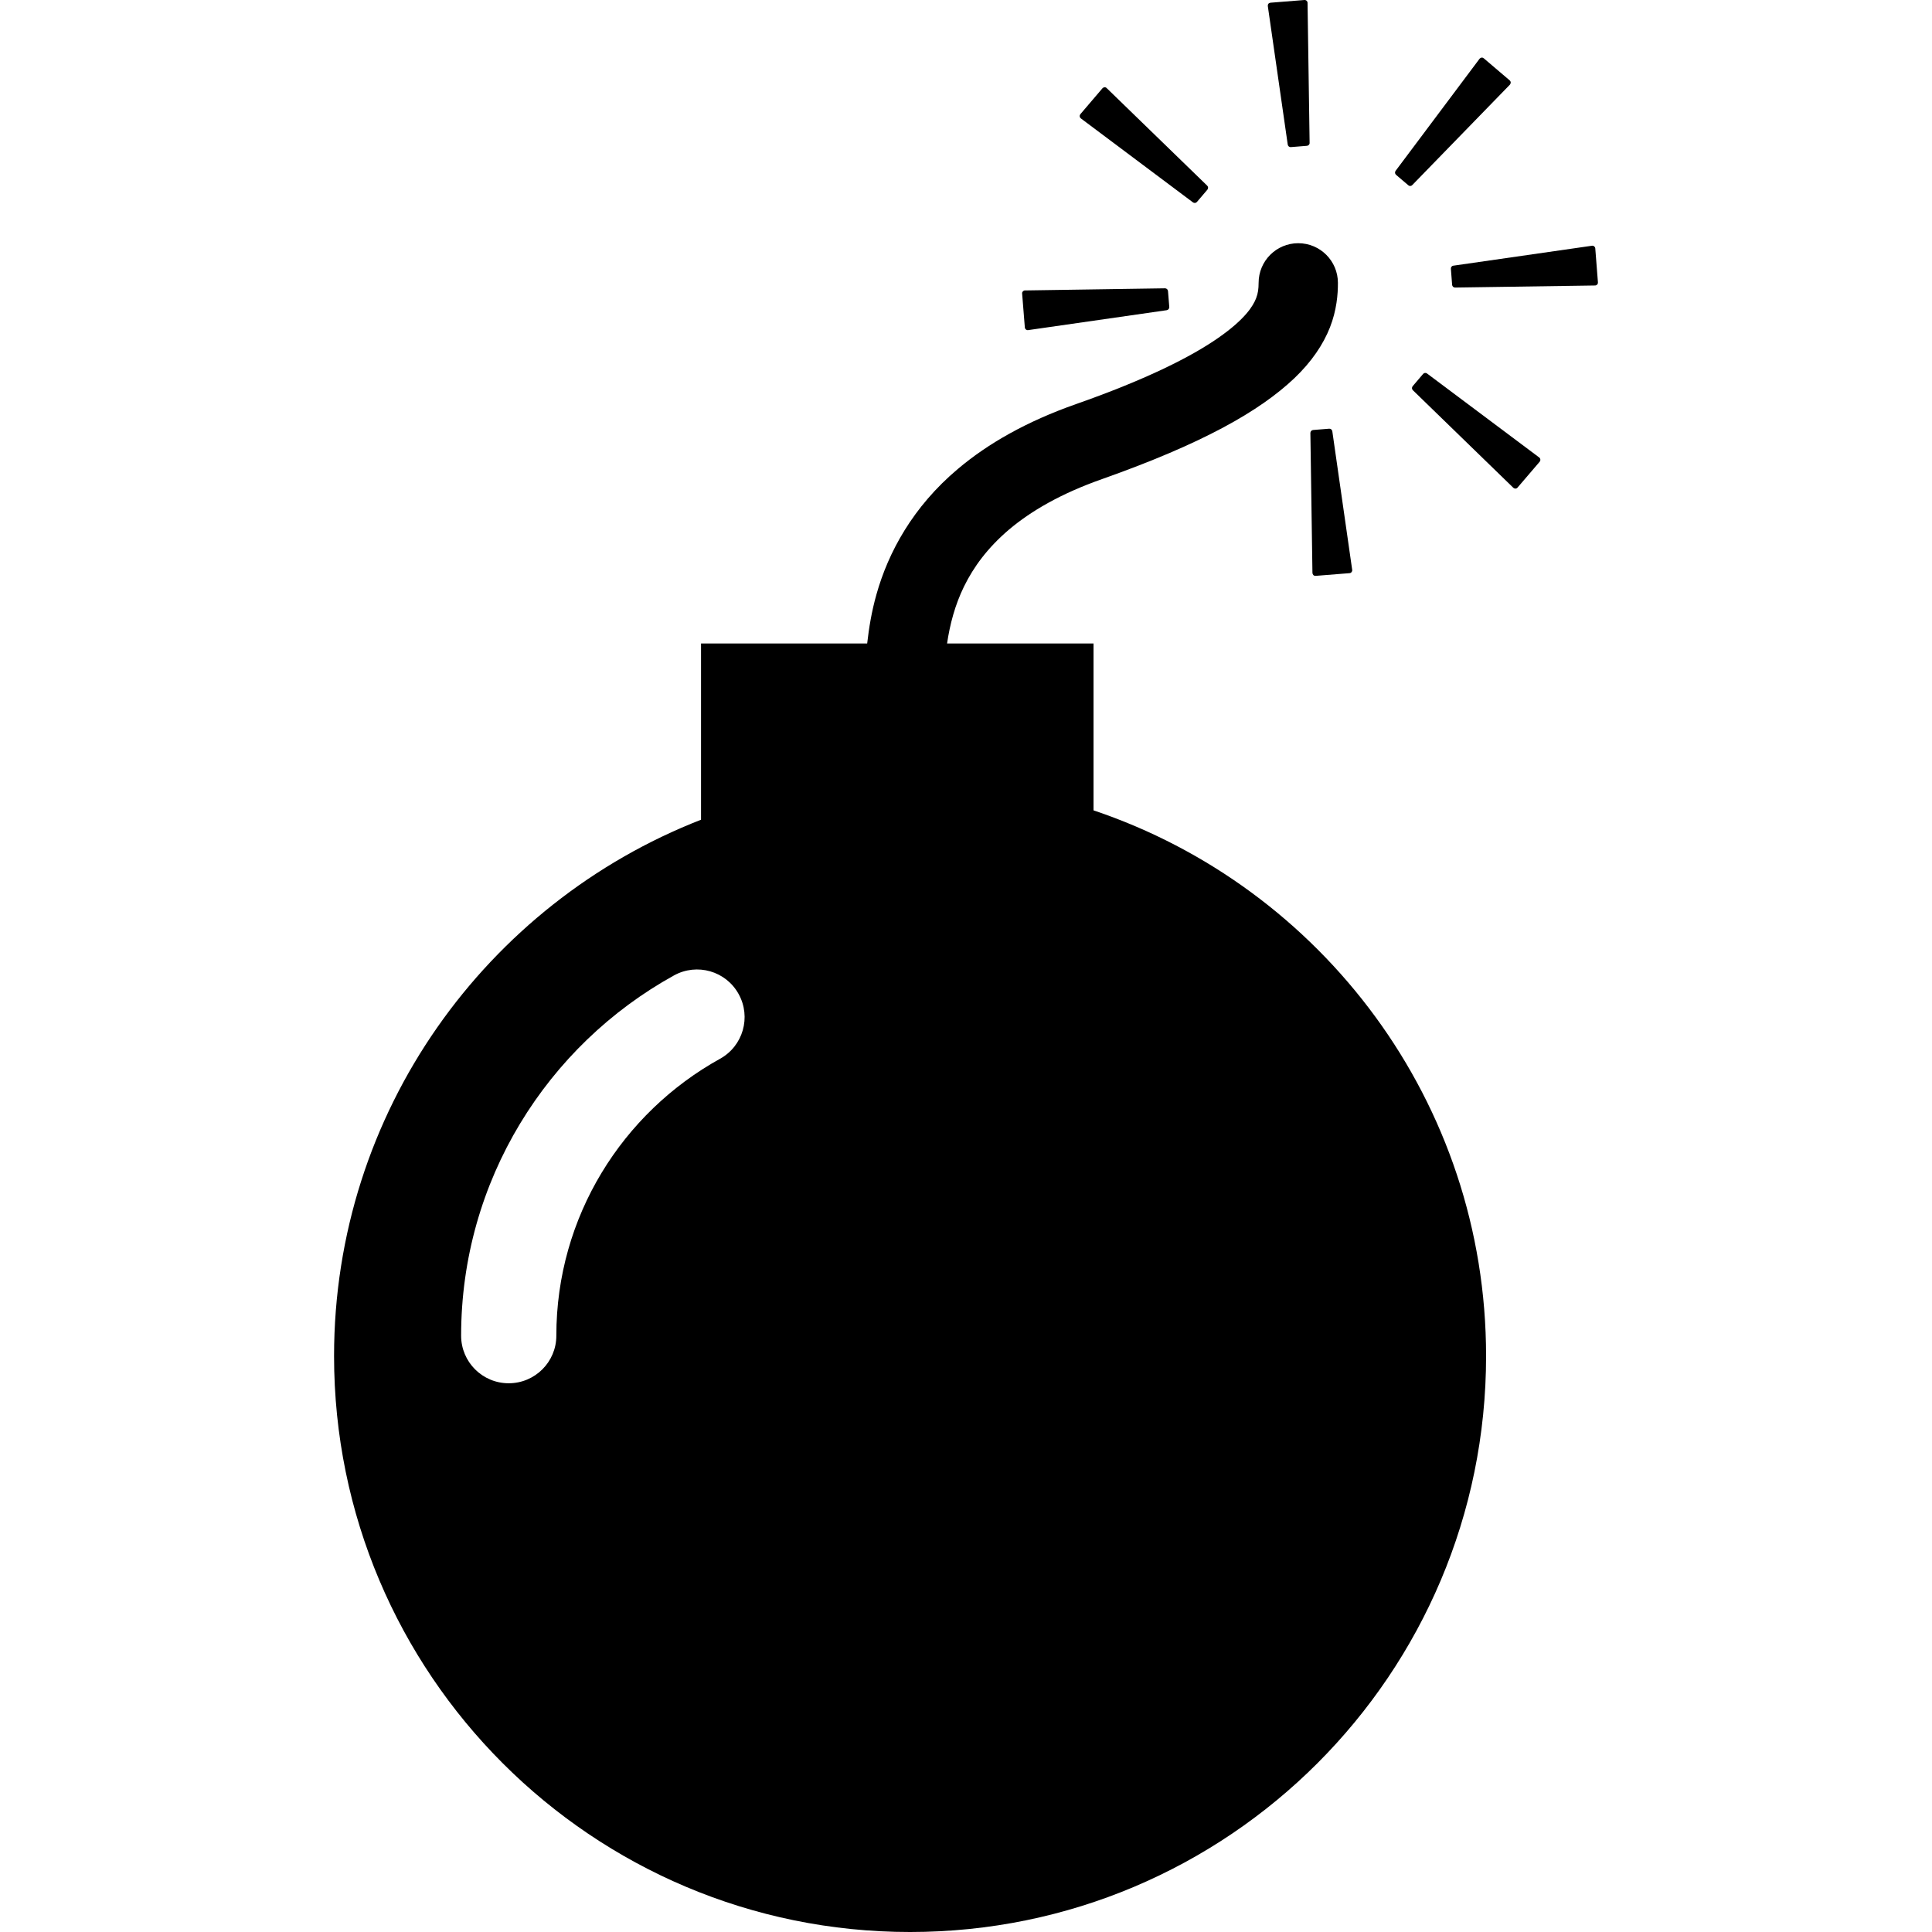
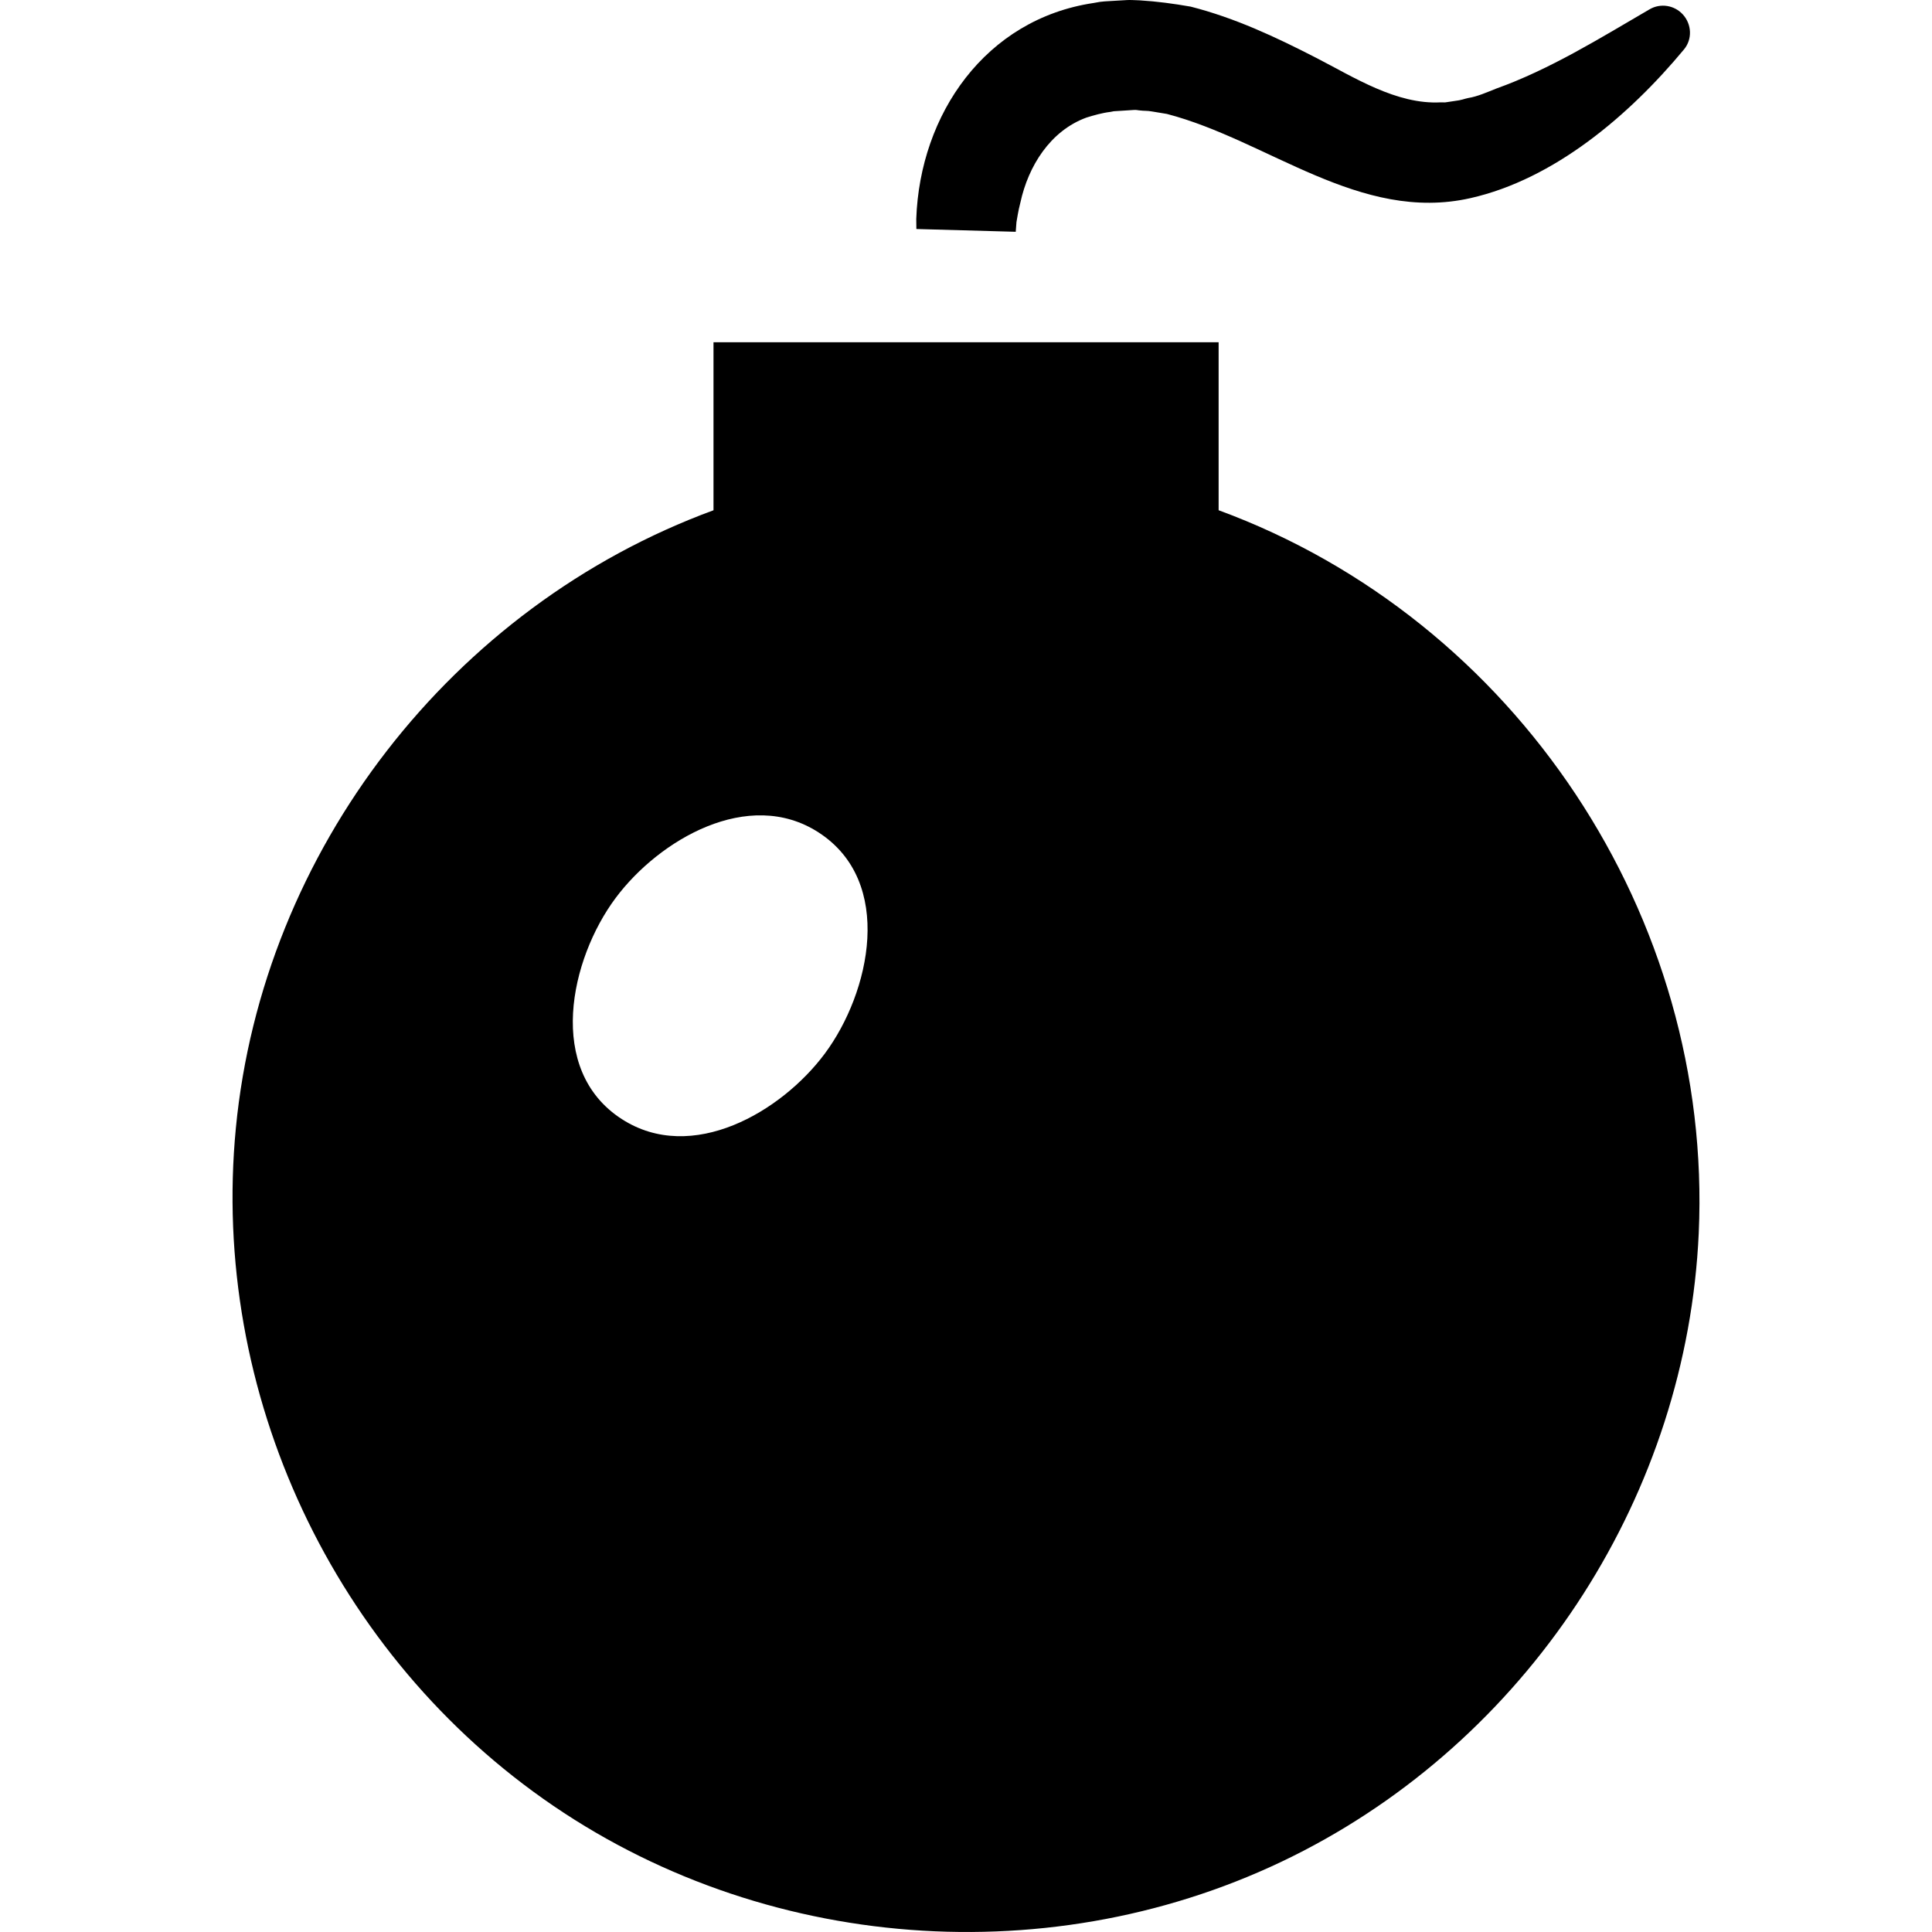
- <svg xmlns="http://www.w3.org/2000/svg" version="1.1" id="_x32_" x="0px" y="0px" width="512px" height="512px" viewBox="0 0 512 512" style="width: 256px; height: 256px; opacity: 1;" xml:space="preserve">
+ <svg xmlns="http://www.w3.org/2000/svg" version="1.1" id="_x31_0" x="0px" y="0px" viewBox="0 0 512 512" style="width: 256px; height: 256px; opacity: 1;" xml:space="preserve">
  <style type="text/css">
- 
- 	.st0{fill:#4B4B4B;}
- 
+ 	.st0{fill:#374149;}
</style>
  <g>
-     <path class="st0" d="M289.796,214.751v-44.219h-38.813c0.75-5.047,2.078-10.172,4.5-15.125c2.547-5.172,6.219-10.219,11.953-15.094   c5.75-4.844,13.625-9.484,24.641-13.359c26.625-9.422,41.672-17.938,50.938-26.719c4.594-4.375,7.688-9,9.453-13.516   s2.109-8.75,2.094-11.75c0-5.813-4.703-10.516-10.516-10.516c-5.797,0-10.5,4.703-10.5,10.516   c-0.016,1.625-0.141,2.688-0.672,4.094c-0.797,2.016-2.859,5.484-9.984,10.453c-7.063,4.938-18.938,10.984-37.797,17.594   c-13,4.578-23.266,10.422-31.219,17.141c-11.969,10.063-18.469,22.125-21.594,33.234c-1.297,4.578-2,8.906-2.469,13.047H185.78   v46.703c-56.875,22.188-97.25,77.391-97.25,142.125c0,84.297,68.344,152.641,152.641,152.641   c84.313,0,152.656-68.344,152.656-152.641C393.827,292.063,350.233,235.079,289.796,214.751z M190.827,280.579   c-25.859,14.313-43.406,41.844-43.391,73.391c0,6.969-5.656,12.609-12.625,12.609s-12.609-5.641-12.609-12.609   c0-41.078,22.828-76.922,56.406-95.469c6.109-3.375,13.781-1.172,17.141,4.938C199.124,269.532,196.921,277.204,190.827,280.579z" style="fill: rgb(0, 0, 0);" />
-     <path class="st0" d="M342.077,38.985l4.281-0.344c0.391-0.031,0.719-0.359,0.703-0.766l-0.547-37.109   c0.016-0.203-0.094-0.422-0.25-0.578c-0.156-0.125-0.359-0.203-0.563-0.188l-9.016,0.719c-0.203,0.016-0.406,0.109-0.531,0.266   c-0.141,0.172-0.188,0.406-0.172,0.609l5.281,36.719C341.327,38.735,341.687,39.017,342.077,38.985z" style="fill: rgb(0, 0, 0);" />
-     <path class="st0" d="M352.249,113.61l-4.266,0.344c-0.406,0.031-0.703,0.375-0.719,0.781l0.547,37.094   c0.016,0.219,0.109,0.422,0.25,0.578c0.156,0.141,0.375,0.219,0.594,0.203l9-0.719c0.219-0.016,0.406-0.125,0.531-0.281   c0.125-0.172,0.203-0.391,0.156-0.609l-5.266-36.719C353.015,113.876,352.655,113.579,352.249,113.61z" style="fill: rgb(0, 0, 0);" />
-     <path class="st0" d="M316.14,53.626c0.328,0.25,0.781,0.203,1.063-0.109l2.766-3.25c0.266-0.313,0.25-0.781-0.047-1.063   L293.296,23.36c-0.141-0.156-0.359-0.25-0.563-0.25c-0.203,0.031-0.422,0.125-0.578,0.297l-5.844,6.844   c-0.125,0.172-0.203,0.375-0.172,0.594c0.016,0.203,0.141,0.406,0.297,0.531L316.14,53.626z" style="fill: rgb(0, 0, 0);" />
-     <path class="st0" d="M378.187,98.985c-0.313-0.25-0.781-0.203-1.047,0.109l-2.766,3.25c-0.266,0.328-0.25,0.766,0.047,1.063   l26.625,25.859c0.156,0.141,0.359,0.219,0.563,0.219c0.219,0,0.422-0.109,0.563-0.281l5.859-6.844   c0.141-0.172,0.203-0.375,0.172-0.594c-0.016-0.219-0.141-0.422-0.297-0.531L378.187,98.985z" style="fill: rgb(0, 0, 0);" />
-     <path class="st0" d="M271.874,87.313c0.172,0.141,0.375,0.203,0.594,0.172l36.734-5.281c0.391-0.063,0.688-0.422,0.672-0.813   l-0.344-4.266c-0.031-0.406-0.391-0.719-0.781-0.719L271.64,76.97c-0.203-0.016-0.406,0.078-0.563,0.234   c-0.141,0.156-0.234,0.359-0.203,0.578l0.719,9C271.608,86.985,271.718,87.188,271.874,87.313z" style="fill: rgb(0, 0, 0);" />
-     <path class="st0" d="M422.765,65.829c-0.016-0.219-0.125-0.406-0.281-0.531c-0.172-0.141-0.391-0.219-0.609-0.172l-36.719,5.281   c-0.422,0.047-0.688,0.406-0.656,0.828l0.328,4.25c0.031,0.406,0.359,0.719,0.781,0.719l37.094-0.547   c0.219,0,0.422-0.094,0.578-0.25c0.141-0.156,0.203-0.375,0.188-0.578L422.765,65.829z" style="fill: rgb(0, 0, 0);" />
-     <path class="st0" d="M373.233,49.11c0.297,0.266,0.766,0.234,1.031-0.063l25.875-26.609c0.141-0.172,0.219-0.375,0.219-0.578   c-0.016-0.219-0.109-0.422-0.281-0.563l-6.859-5.844c-0.172-0.141-0.359-0.219-0.578-0.188s-0.406,0.141-0.547,0.313l-22.25,29.703   c-0.234,0.328-0.188,0.781,0.125,1.047L373.233,49.11z" style="fill: rgb(0, 0, 0);" />
+     <path class="st0" d="M322.948,135.218V90.696H189.652h-0.41l0,0h-0.157v44.53c-69.333,25.475-119.467,90.15-126.577,163.699   c-6.786,70.209,25.87,139.953,84.17,179.66c58.402,39.782,136.139,44.436,198.859,11.842   c60.983-31.69,101.527-94.934,104.645-163.61C453.987,242.992,401.752,164.19,322.948,135.218z M218.549,279.262   c-11.474,15.398-35.163,29.305-53.752,17.318c-20.207-13.027-13.727-42.426-1.638-58.617   c11.471-15.366,35.186-29.359,53.748-17.376C237.161,233.656,230.619,263.062,218.549,279.262z" style="fill: rgb(0, 0, 0);" />
+     <path class="st0" d="M269.18,61.427c0,0,0.07-0.896,0.195-2.578c0.184-0.923,0.399-2.718,1.041-5.182   c2.088-9.637,7.904-18.999,17.509-22.511c1.967-0.598,4.013-1.217,6.367-1.506l0.841-0.164l0.258-0.019l2.503-0.157l2.522-0.164   c0.9-0.066,1.111,0.102,1.698,0.121c1.064,0.153,1.858,0.028,3.183,0.274l3.946,0.653c26.829,7.001,51.135,28.925,80.428,22.316   c22.218-5.014,42.074-21.91,56.611-39.422c2.237-2.698,2.057-6.653-0.302-9.246c-2.245-2.471-5.917-3.066-8.807-1.384   c-13.153,7.658-26.434,15.937-40.709,21.037c-2.323,0.922-4.885,2.084-7.368,2.479c-1.118,0.223-1.662,0.563-3.626,0.79   l-2.507,0.375l-0.626,0.094l-0.16,0.027c-0.2,0.032,1.435-0.234,0.719-0.125h-0.05l-0.211-0.004l-0.834-0.008   c-11.729,0.63-23.008-6.668-33.02-11.807c-10.762-5.53-21.47-10.555-33.234-13.558c-4.533-0.79-8.918-1.389-13.517-1.666   c-1.118-0.031-2.608-0.137-3.402-0.07l-2.526,0.145l-2.506,0.149l-0.622,0.038l-0.309,0.02l-1.103,0.114l-0.199,0.031l-1.58,0.278   c-28.62,4.282-45.996,29.449-46.966,57.225c0.02,1.736,0.031,2.667,0.031,2.667L269.18,61.427z" style="fill: rgb(0, 0, 0);" />
  </g>
</svg>
